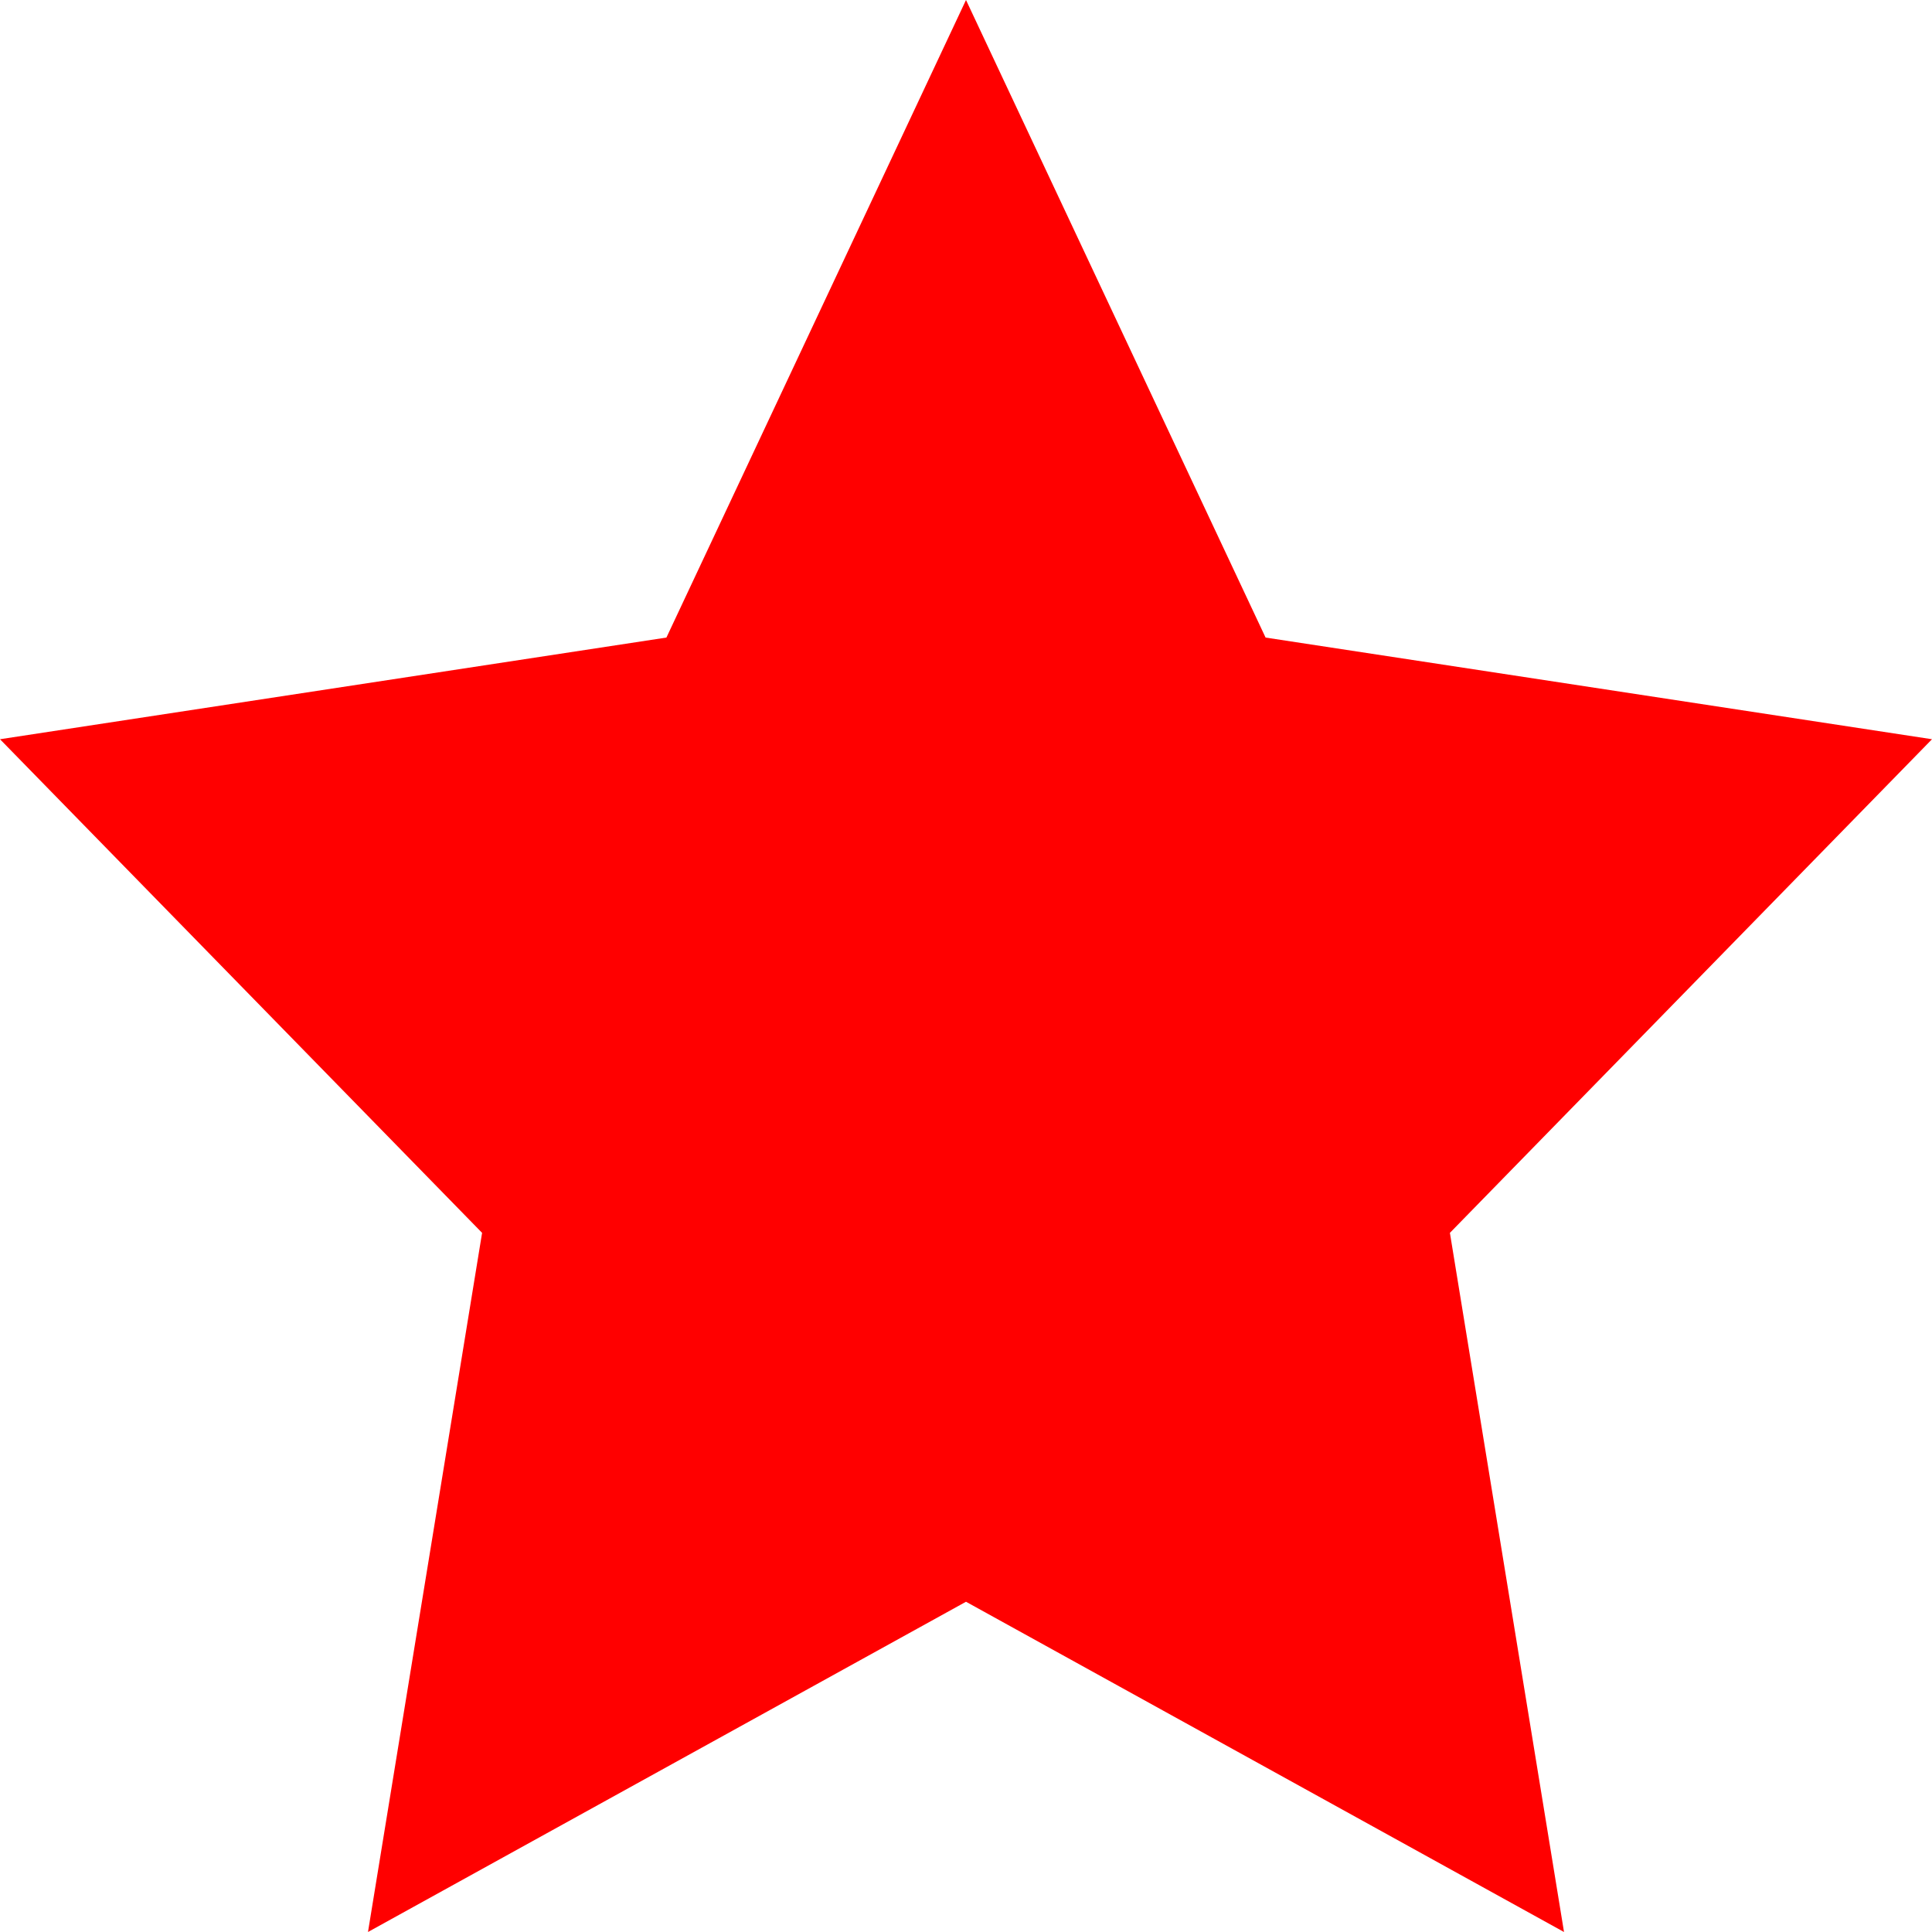
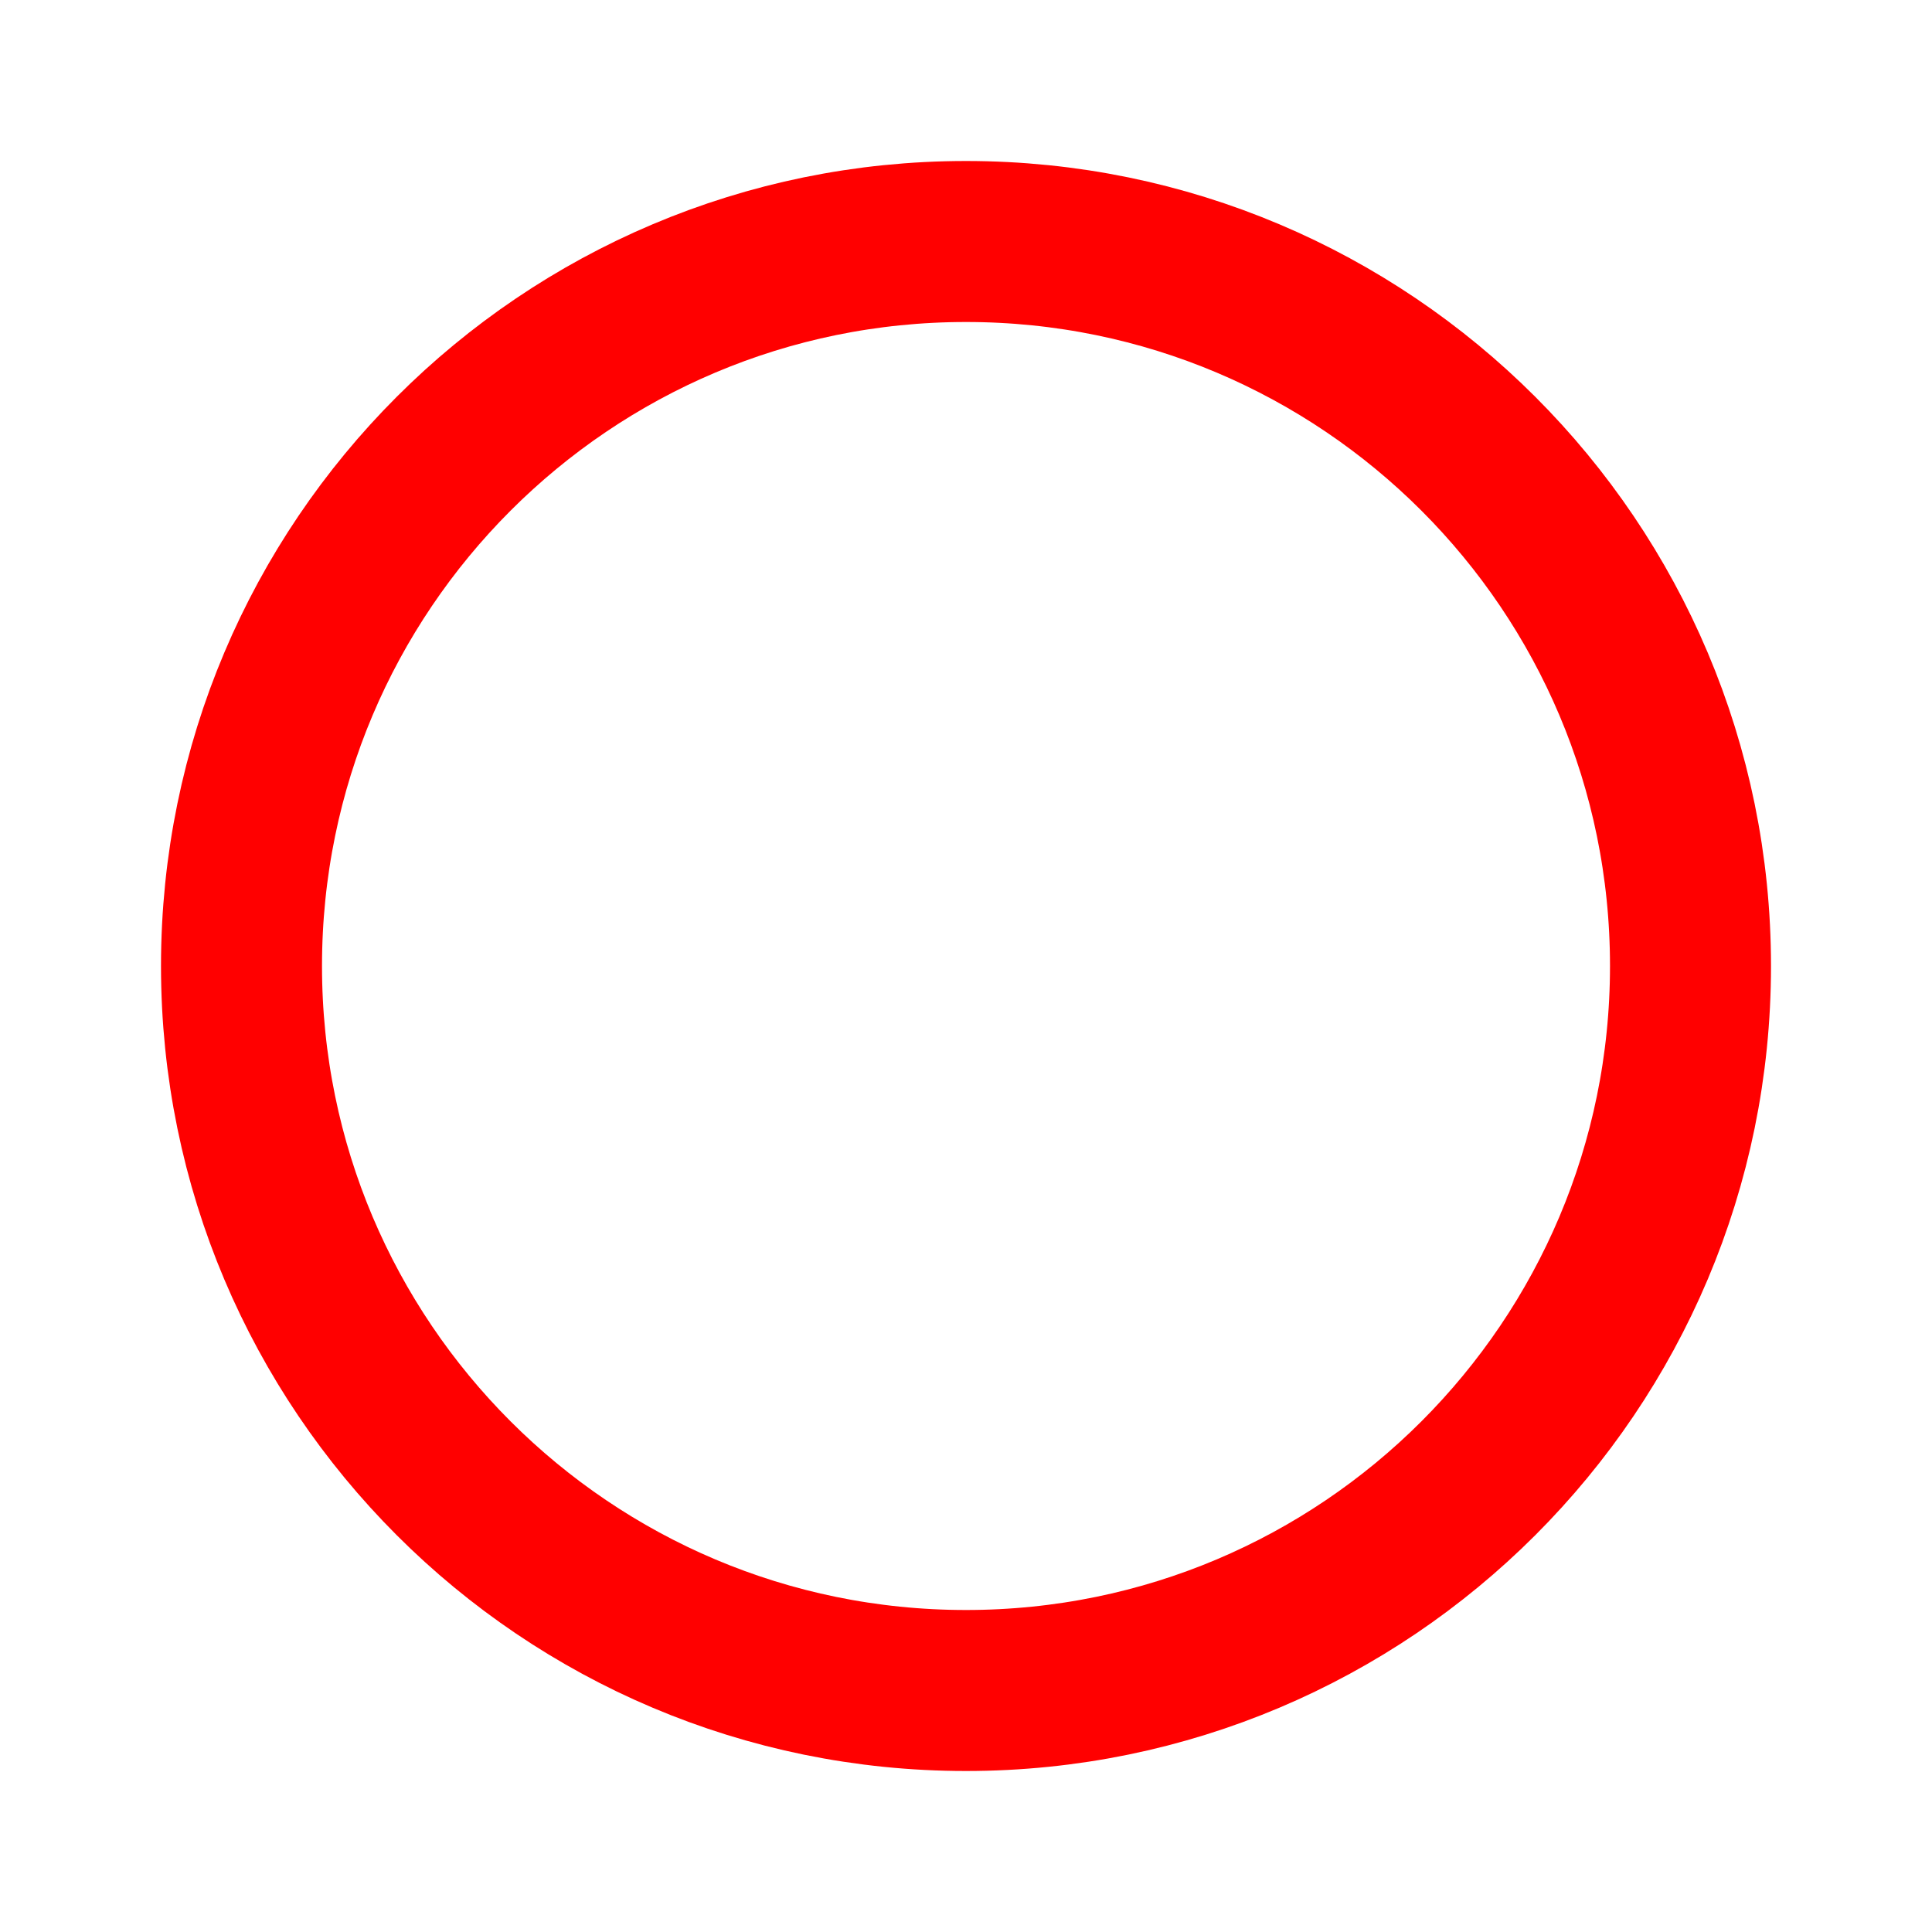
- <svg xmlns="http://www.w3.org/2000/svg" width="800px" height="800px" viewBox="0 0 32 32" version="1.1" fill="#000000">
+ <svg xmlns="http://www.w3.org/2000/svg" width="64px" height="64px" viewBox="0 0 24 24" fill="none">
  <g id="SVGRepo_bgCarrier" stroke-width="0" />
  <g id="SVGRepo_tracerCarrier" stroke-linecap="round" stroke-linejoin="round" />
  <g id="SVGRepo_iconCarrier">
-     <defs> </defs>
-     <g id="Page-1" stroke="none" stroke-width="1" fill="none" fill-rule="evenodd">
-       <g id="Icon-Set-Filled" transform="translate(-154, -881)" fill="#ff0000">
-         <path d="M186,893.244 L174.962,891.56 L170,881 L165.038,891.56 L154,893.244 L161.985,901.42 L160.095,913 L170,907.53 L179.905,913 L178.015,901.42 L186,893.244" id="start-favorite"> </path>
-       </g>
-     </g>
+     <path d="M21 12C21 16.971 16.971 21 12 21C7.029 21 3 16.971 3 12C3 7.029 7.029 3 12 3C16.971 3 21 7.029 21 12Z" stroke="#ff0000" stroke-width="2" stroke-linecap="round" stroke-linejoin="round" />
  </g>
</svg>
